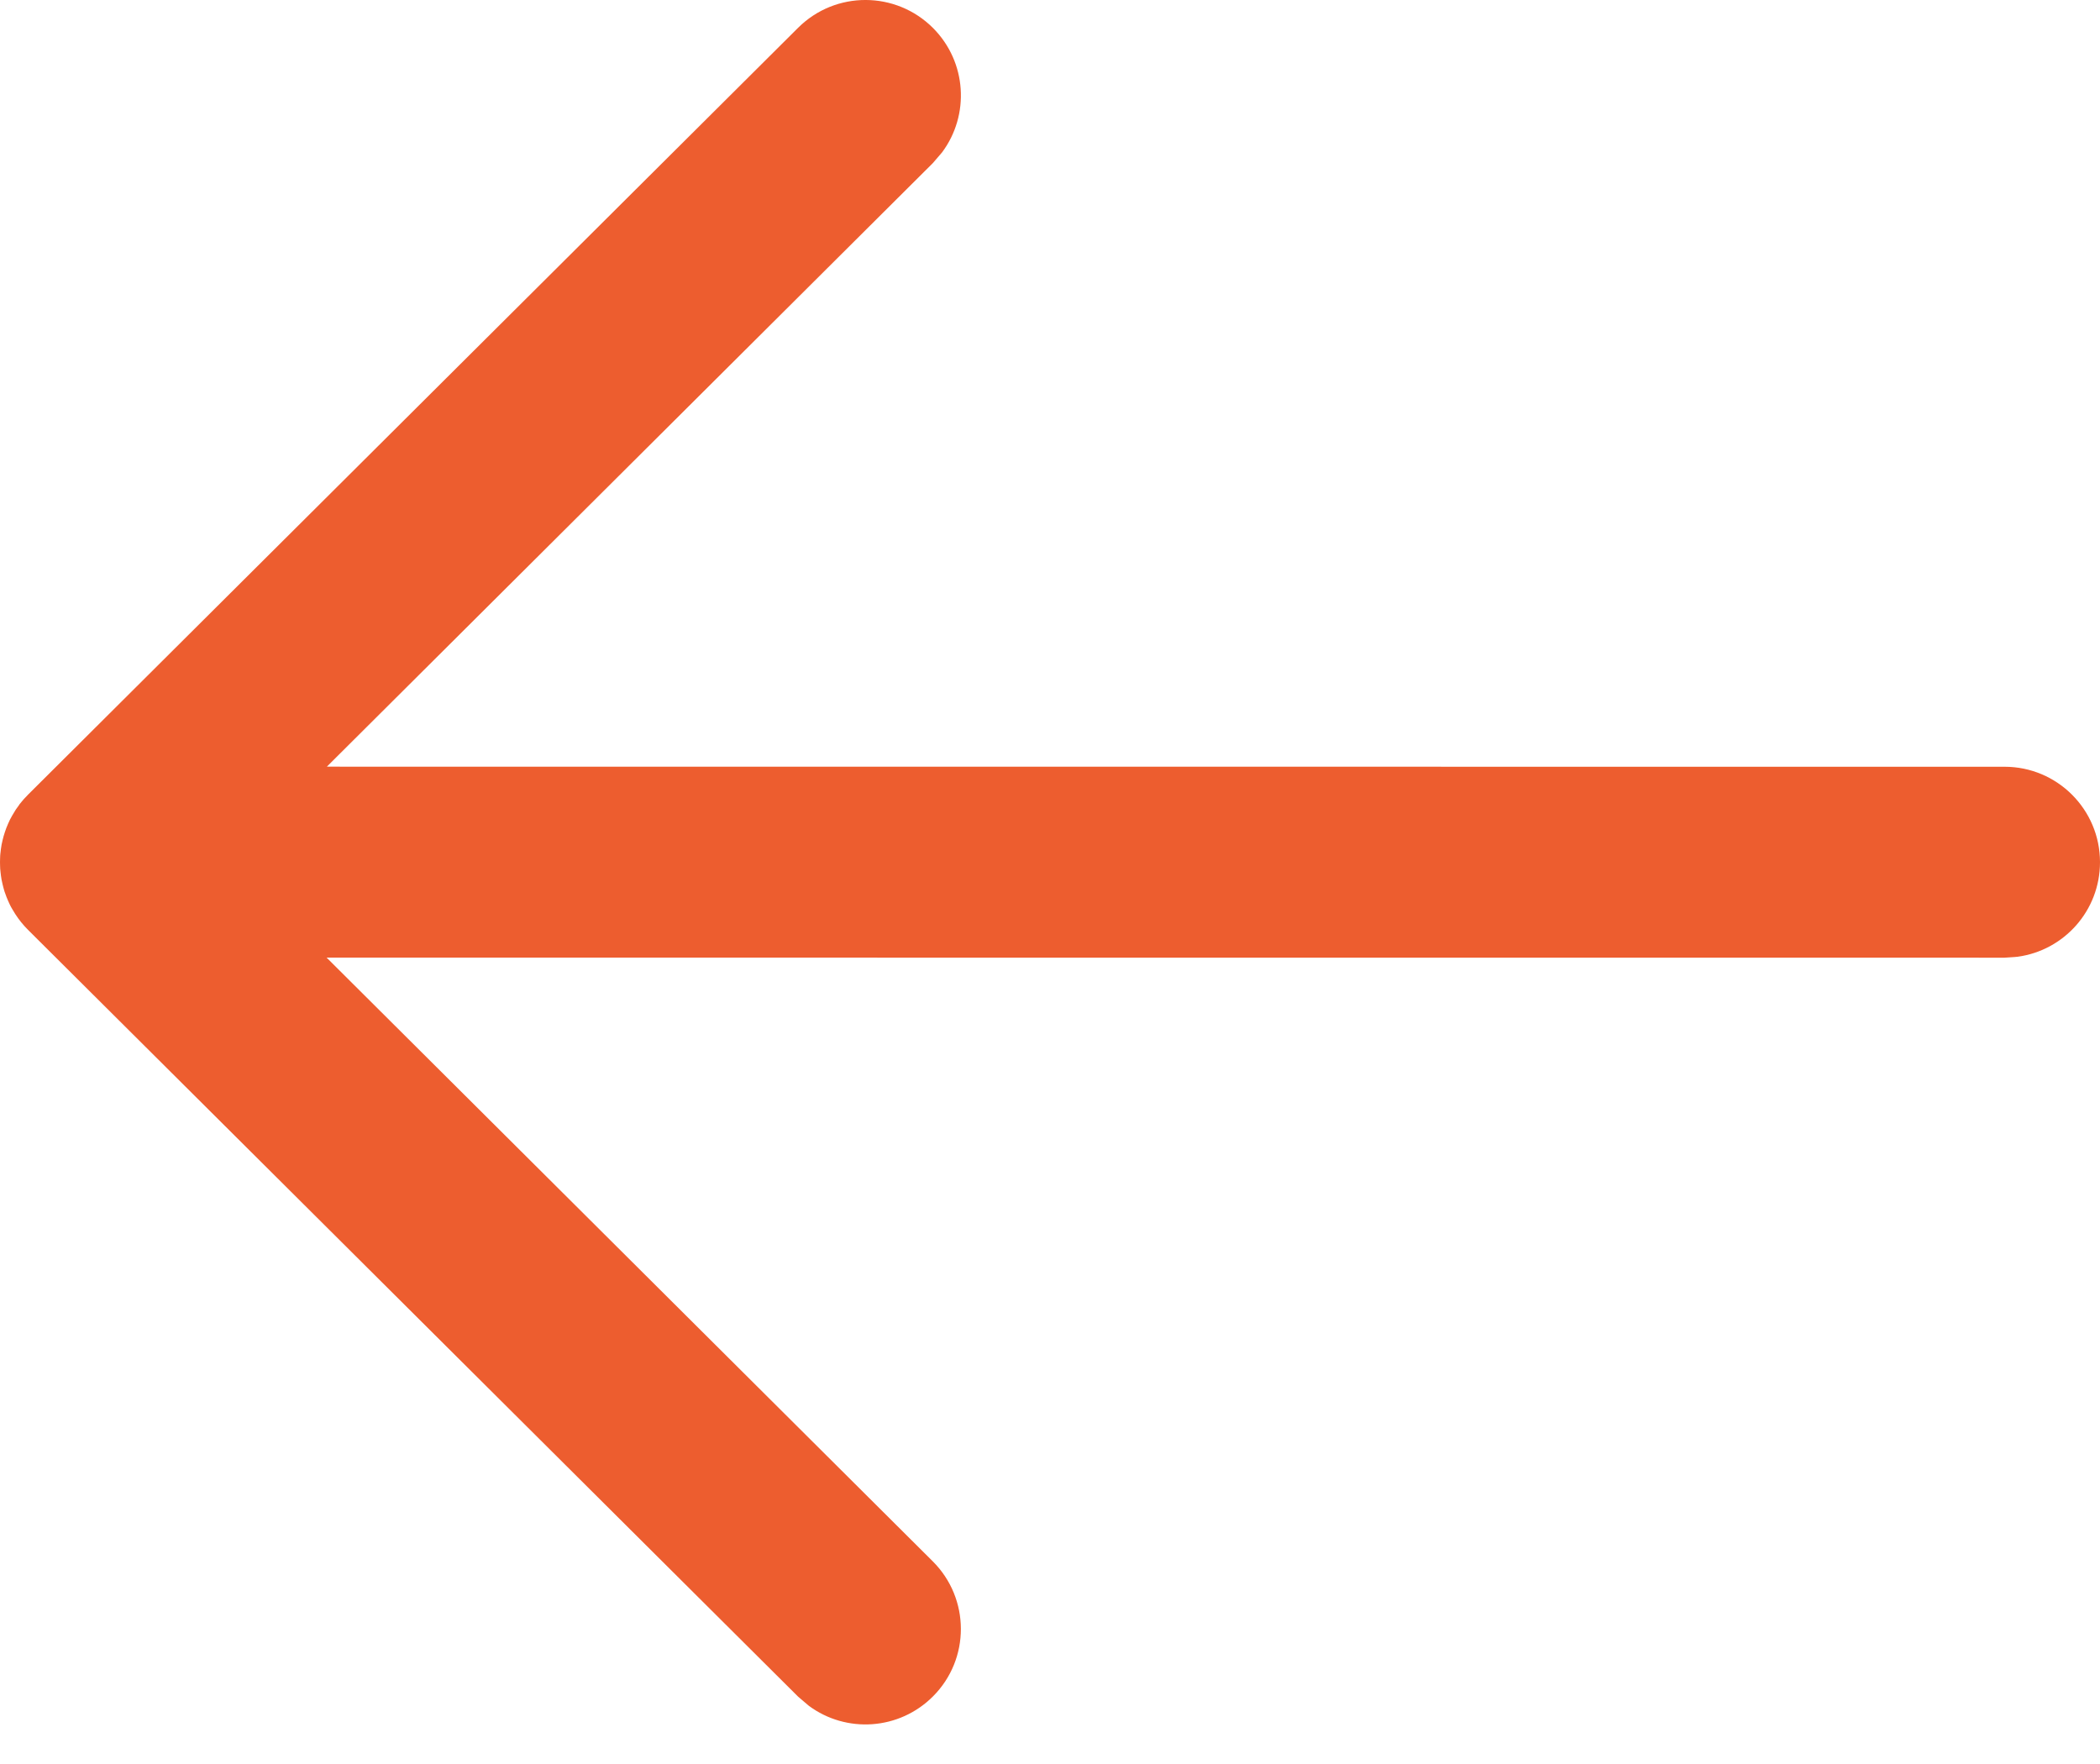
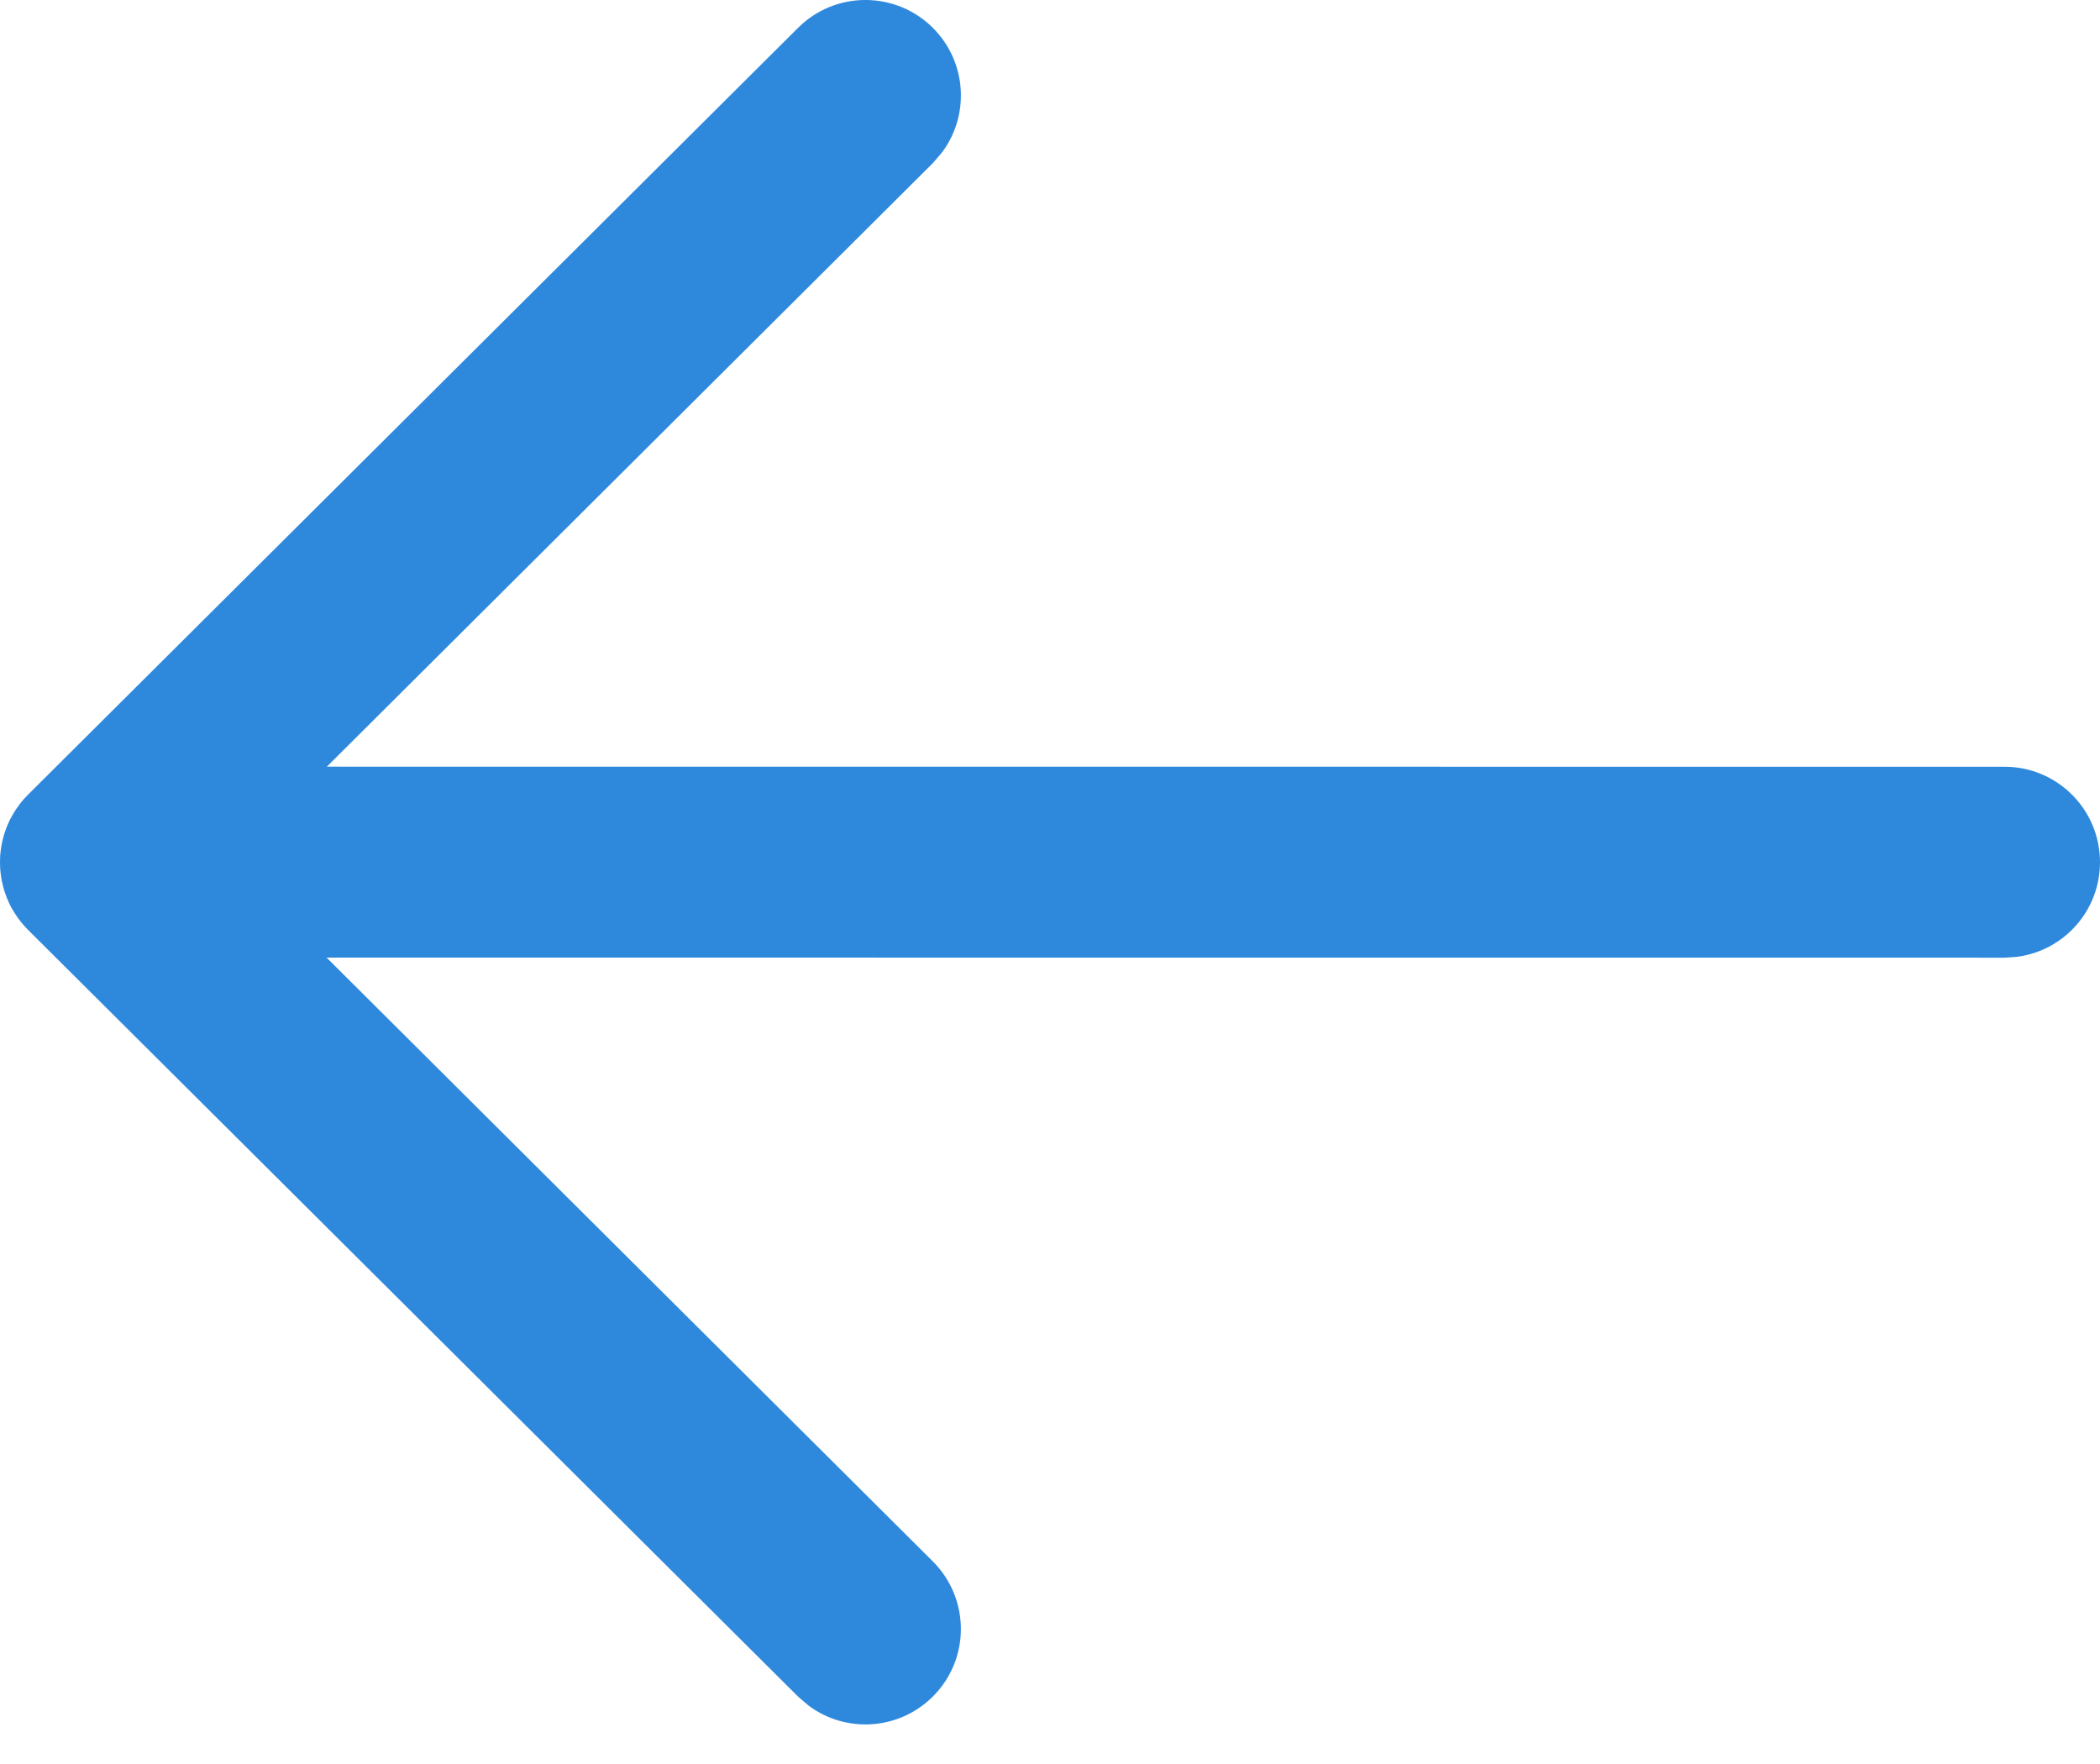
<svg xmlns="http://www.w3.org/2000/svg" width="25" height="21" viewBox="0 0 25 21" fill="none">
-   <path d="M25 10.264C25 10.84 24.573 11.315 24.018 11.39L23.864 11.401L3.888 11.4L11.104 18.587C11.549 19.03 11.551 19.75 11.108 20.194C10.705 20.599 10.074 20.637 9.629 20.307L9.501 20.198L0.334 11.07C0.276 11.012 0.225 10.949 0.182 10.882C0.169 10.862 0.157 10.841 0.145 10.821C0.134 10.803 0.124 10.784 0.115 10.765C0.102 10.738 0.09 10.709 0.078 10.68C0.069 10.658 0.062 10.636 0.054 10.614C0.046 10.587 0.038 10.559 0.031 10.529C0.026 10.509 0.022 10.489 0.018 10.469C0.013 10.44 0.009 10.409 0.006 10.379C0.003 10.355 0.001 10.332 0.001 10.308C0 10.294 2.38419e-07 10.279 2.38419e-07 10.264L0.001 10.22C0.001 10.198 0.003 10.176 0.005 10.154L2.38419e-07 10.264C2.38419e-07 10.193 0.007 10.123 0.019 10.055C0.022 10.038 0.026 10.022 0.03 10.005C0.038 9.971 0.047 9.938 0.058 9.906C0.063 9.89 0.069 9.872 0.076 9.855C0.089 9.821 0.104 9.789 0.119 9.757C0.127 9.742 0.135 9.726 0.144 9.711C0.158 9.686 0.173 9.662 0.188 9.638C0.199 9.622 0.211 9.605 0.224 9.588L0.233 9.574C0.264 9.534 0.297 9.497 0.333 9.461L0.334 9.46L9.501 0.331C9.946 -0.112 10.665 -0.11 11.108 0.334C11.511 0.739 11.546 1.37 11.215 1.814L11.105 1.942L3.891 9.127L23.864 9.128C24.491 9.128 25 9.637 25 10.264Z" fill="#ED5D2F" />
+   <path d="M25 10.264C25 10.84 24.573 11.315 24.018 11.39L23.864 11.401L3.888 11.4L11.104 18.587C11.549 19.03 11.551 19.75 11.108 20.194C10.705 20.599 10.074 20.637 9.629 20.307L9.501 20.198L0.334 11.07C0.276 11.012 0.225 10.949 0.182 10.882C0.169 10.862 0.157 10.841 0.145 10.821C0.134 10.803 0.124 10.784 0.115 10.765C0.102 10.738 0.09 10.709 0.078 10.68C0.069 10.658 0.062 10.636 0.054 10.614C0.046 10.587 0.038 10.559 0.031 10.529C0.026 10.509 0.022 10.489 0.018 10.469C0.013 10.44 0.009 10.409 0.006 10.379C0.003 10.355 0.001 10.332 0.001 10.308C0 10.294 0 10.279 0 10.264L0.001 10.22C0.001 10.198 0.003 10.176 0.005 10.154L0 10.264C0 10.193 0.007 10.123 0.019 10.055C0.022 10.038 0.026 10.022 0.03 10.005C0.038 9.971 0.047 9.938 0.058 9.906C0.063 9.89 0.069 9.872 0.076 9.855C0.089 9.821 0.104 9.789 0.119 9.757C0.127 9.742 0.135 9.726 0.144 9.711C0.158 9.686 0.173 9.662 0.188 9.638C0.199 9.622 0.211 9.605 0.224 9.588L0.233 9.574C0.264 9.534 0.297 9.497 0.333 9.461L0.334 9.46L9.501 0.331C9.946 -0.112 10.665 -0.11 11.108 0.334C11.511 0.739 11.546 1.37 11.215 1.814L11.105 1.942L3.891 9.127L23.864 9.128C24.491 9.128 25 9.637 25 10.264Z" fill="#2E89DD" />
</svg>
